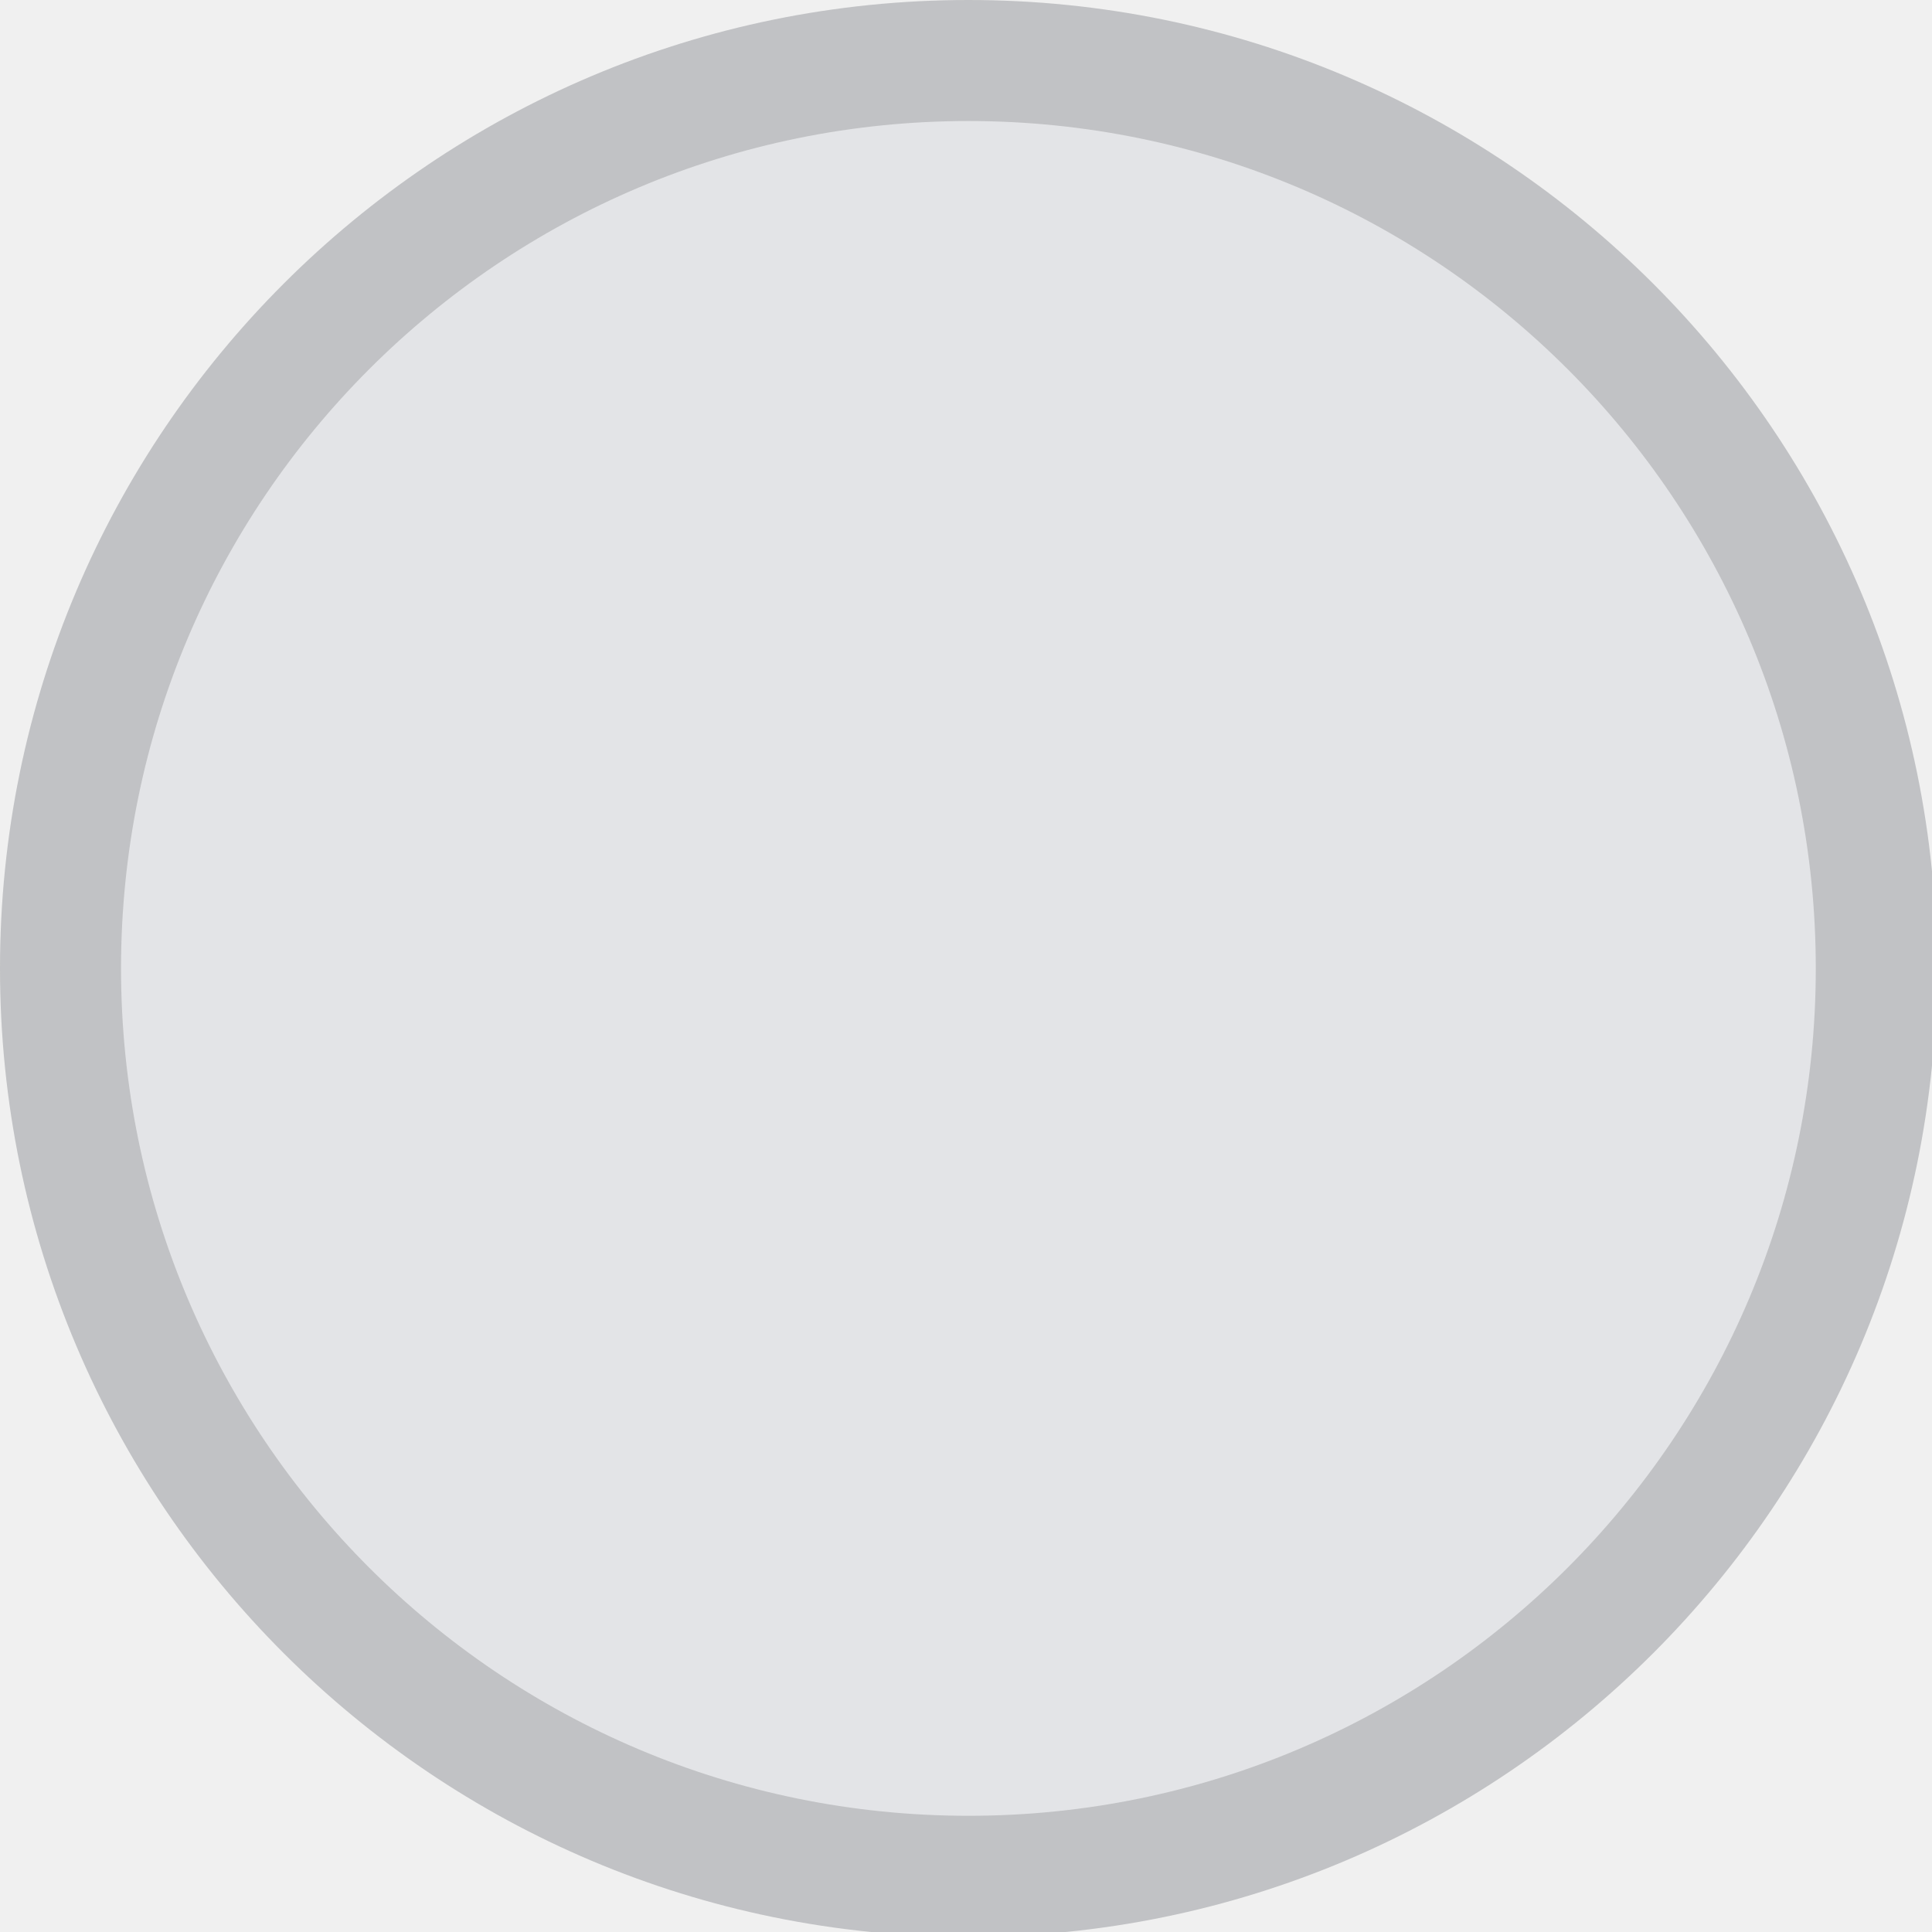
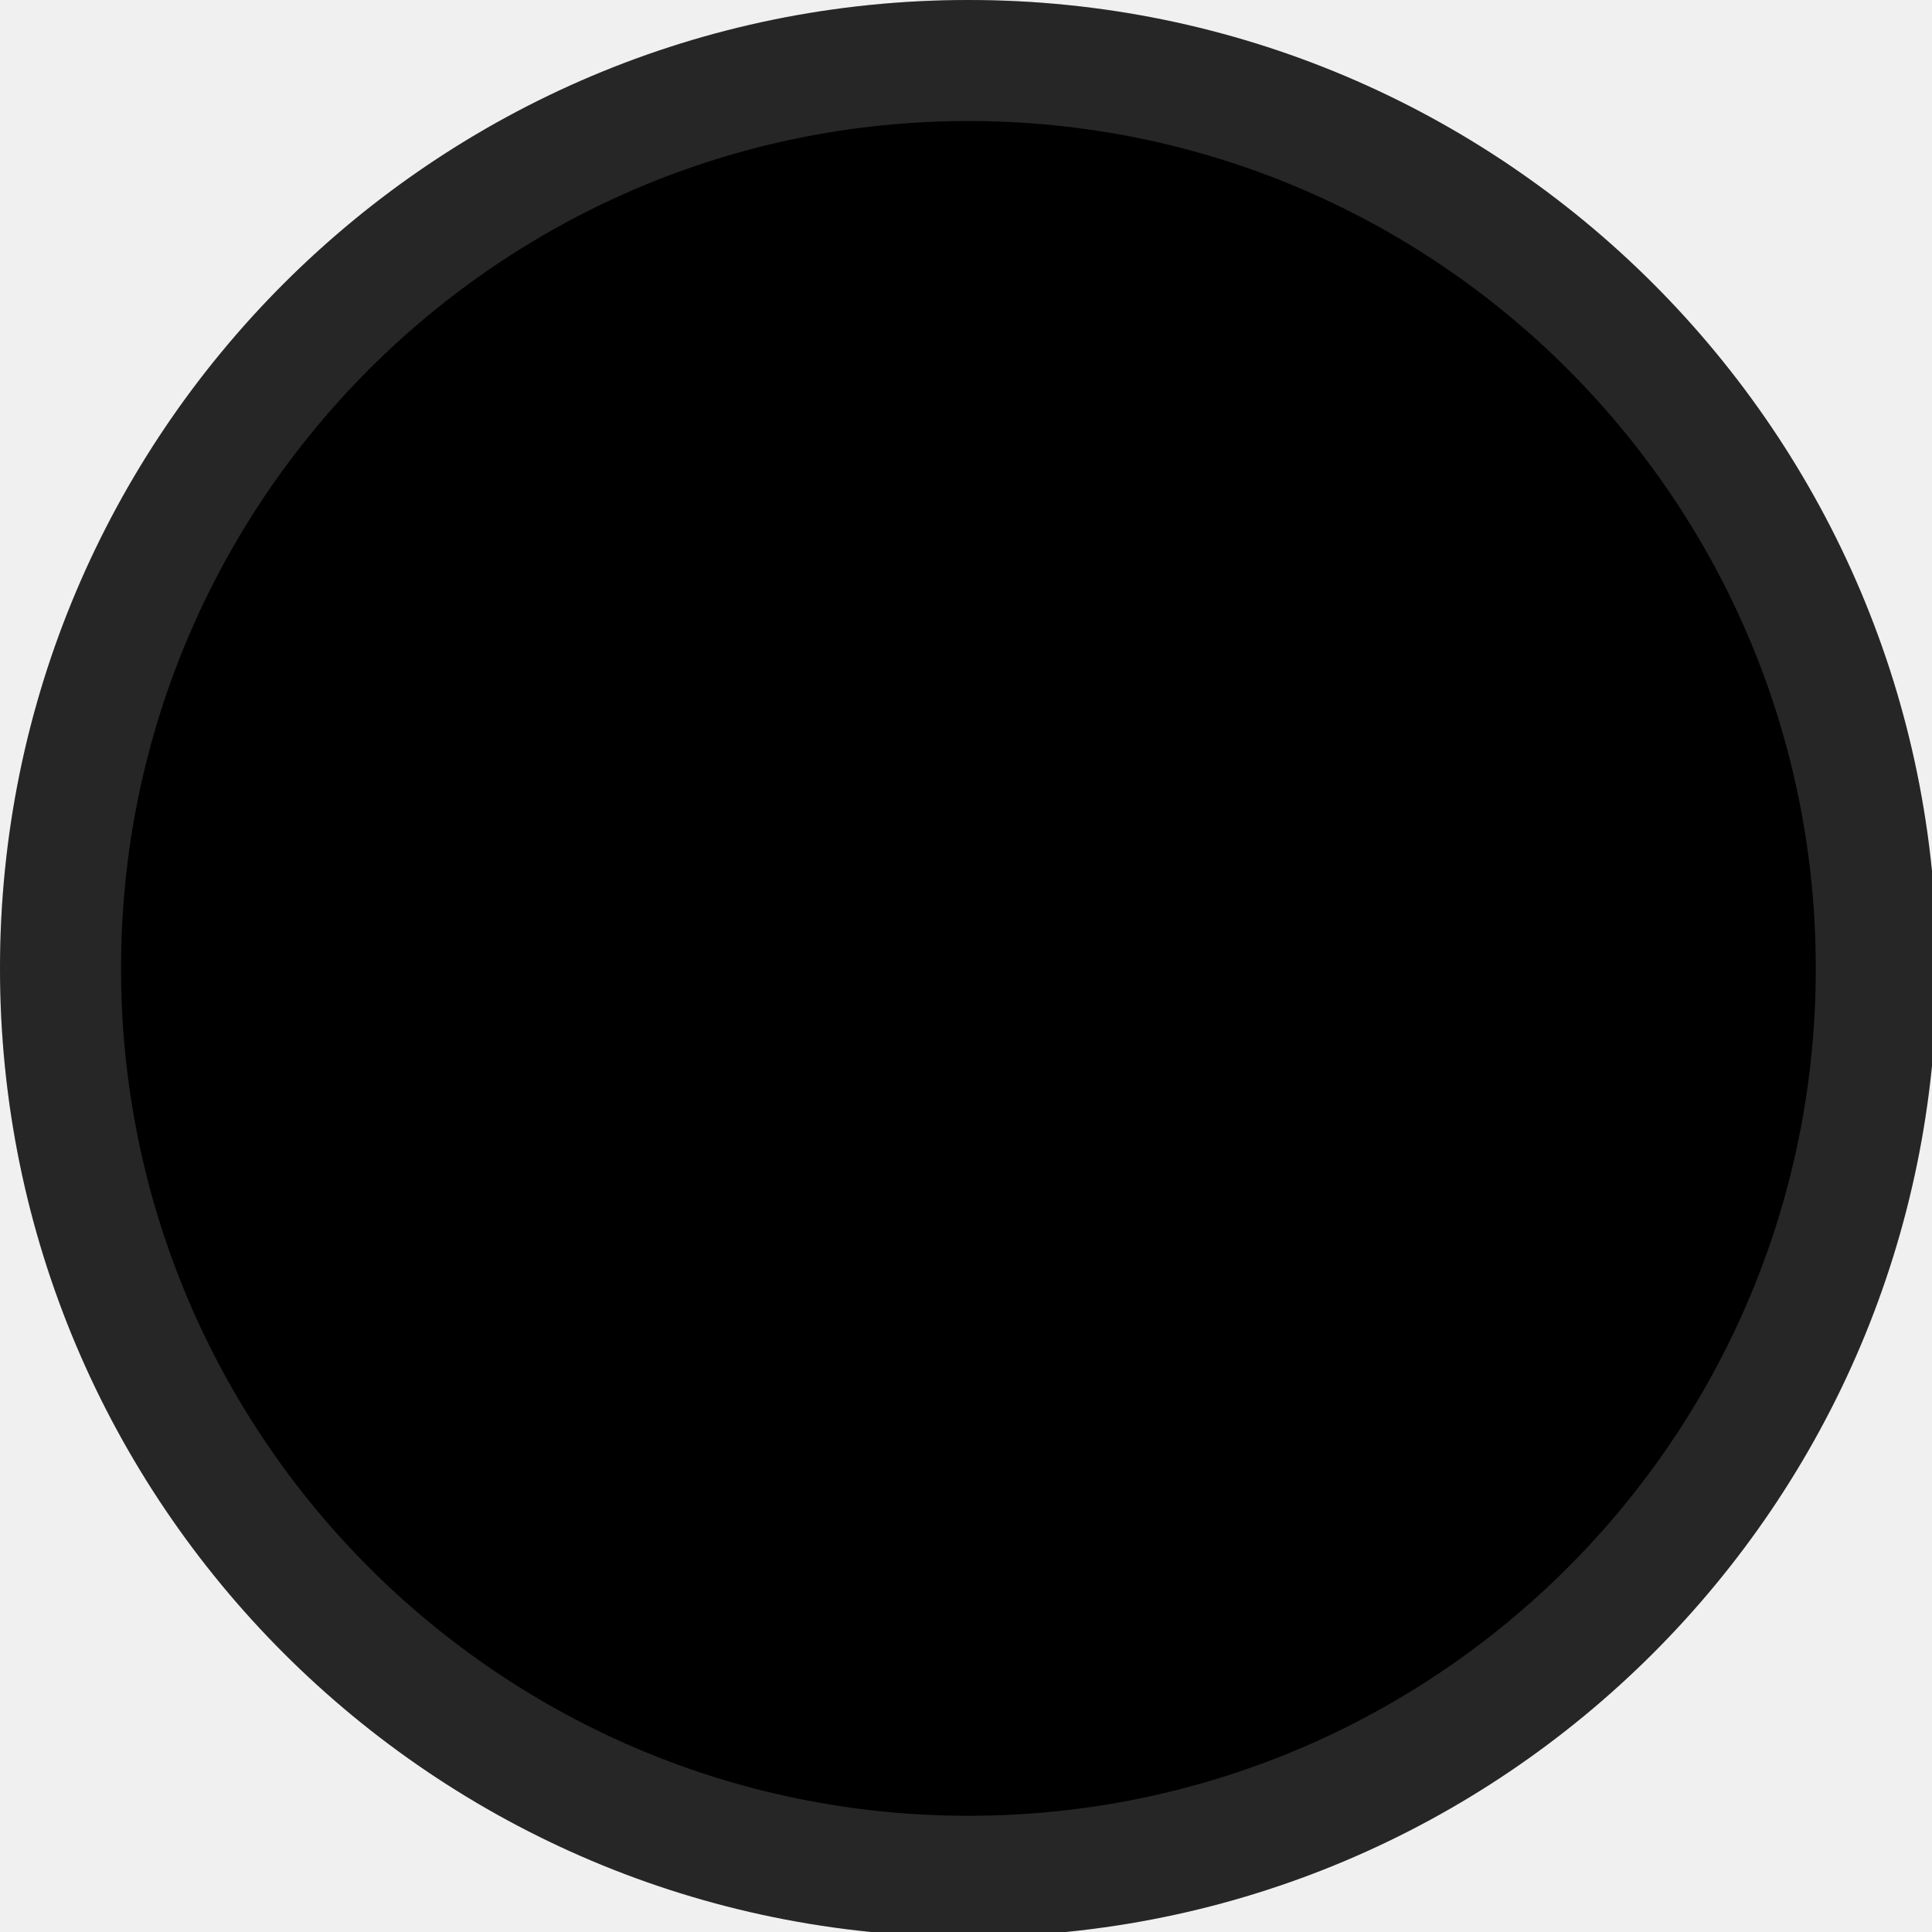
<svg xmlns="http://www.w3.org/2000/svg" width="133pt" height="133pt" viewBox="0 0 133 133" version="1.1">
  <g id="surface1">
-     <path style=" stroke:none;fill-rule:nonzero;fill:#e3e4e7;fill-opacity:1;" d="M 66.145 5.176 C 100.977 5.176 129.199 32.715 129.199 66.668 C 129.199 100.617 100.977 128.156 66.145 128.156 C 31.316 128.156 3.059 100.617 3.059 66.668 C 3.059 32.715 31.316 5.176 66.145 5.176 Z M 66.145 5.176 " />
-     <path style=" stroke:none;fill-rule:nonzero;fill:#e3e4e7;fill-opacity:1;" d="M 66.668 0 C 29.852 0 0 29.852 0 66.668 C 0 103.484 29.852 133.332 66.668 133.332 C 103.484 133.332 133.332 103.484 133.332 66.668 C 133.332 29.852 103.484 0 66.668 0 Z M 66.668 8.332 C 98.895 8.332 125 34.441 125 66.668 C 125 98.895 98.895 125 66.668 125 C 34.441 125 8.332 98.895 8.332 66.668 C 8.332 34.441 34.441 8.332 66.668 8.332 Z M 66.668 8.332 " />
-     <path style=" stroke:none;fill-rule:nonzero;fill:#000000;fill-opacity:0.15;" d="M 66.668 0 C 29.852 0 0 29.852 0 66.668 C 0 103.484 29.852 133.332 66.668 133.332 C 103.484 133.332 133.332 103.484 133.332 66.668 C 133.332 29.852 103.484 0 66.668 0 Z M 66.668 8.332 C 98.895 8.332 125 34.441 125 66.668 C 125 98.895 98.895 125 66.668 125 C 34.441 125 8.332 98.895 8.332 66.668 C 8.332 34.441 34.441 8.332 66.668 8.332 Z M 66.668 8.332 " />
+     <path style=" stroke:none;fill-rule:nonzero;fill:#000000;fill-opacity:1;" d="M 66.145 5.176 C 100.977 5.176 129.199 32.715 129.199 66.668 C 129.199 100.617 100.977 128.156 66.145 128.156 C 31.316 128.156 3.059 100.617 3.059 66.668 C 3.059 32.715 31.316 5.176 66.145 5.176 Z M 66.145 5.176 " />
+     <path style=" stroke:none;fill-rule:nonzero;fill:#000000;fill-opacity:1;" d="M 66.668 0 C 29.852 0 0 29.852 0 66.668 C 0 103.484 29.852 133.332 66.668 133.332 C 103.484 133.332 133.332 103.484 133.332 66.668 C 133.332 29.852 103.484 0 66.668 0 Z M 66.668 8.332 C 98.895 8.332 125 34.441 125 66.668 C 125 98.895 98.895 125 66.668 125 C 34.441 125 8.332 98.895 8.332 66.668 C 8.332 34.441 34.441 8.332 66.668 8.332 Z M 66.668 8.332 " />
+     <path style=" stroke:none;fill-rule:nonzero;fill:#ffffff;fill-opacity:0.15;" d="M 66.668 0 C 29.852 0 0 29.852 0 66.668 C 0 103.484 29.852 133.332 66.668 133.332 C 103.484 133.332 133.332 103.484 133.332 66.668 C 133.332 29.852 103.484 0 66.668 0 Z M 66.668 8.332 C 98.895 8.332 125 34.441 125 66.668 C 125 98.895 98.895 125 66.668 125 C 34.441 125 8.332 98.895 8.332 66.668 C 8.332 34.441 34.441 8.332 66.668 8.332 Z M 66.668 8.332 " />
  </g>
</svg>
